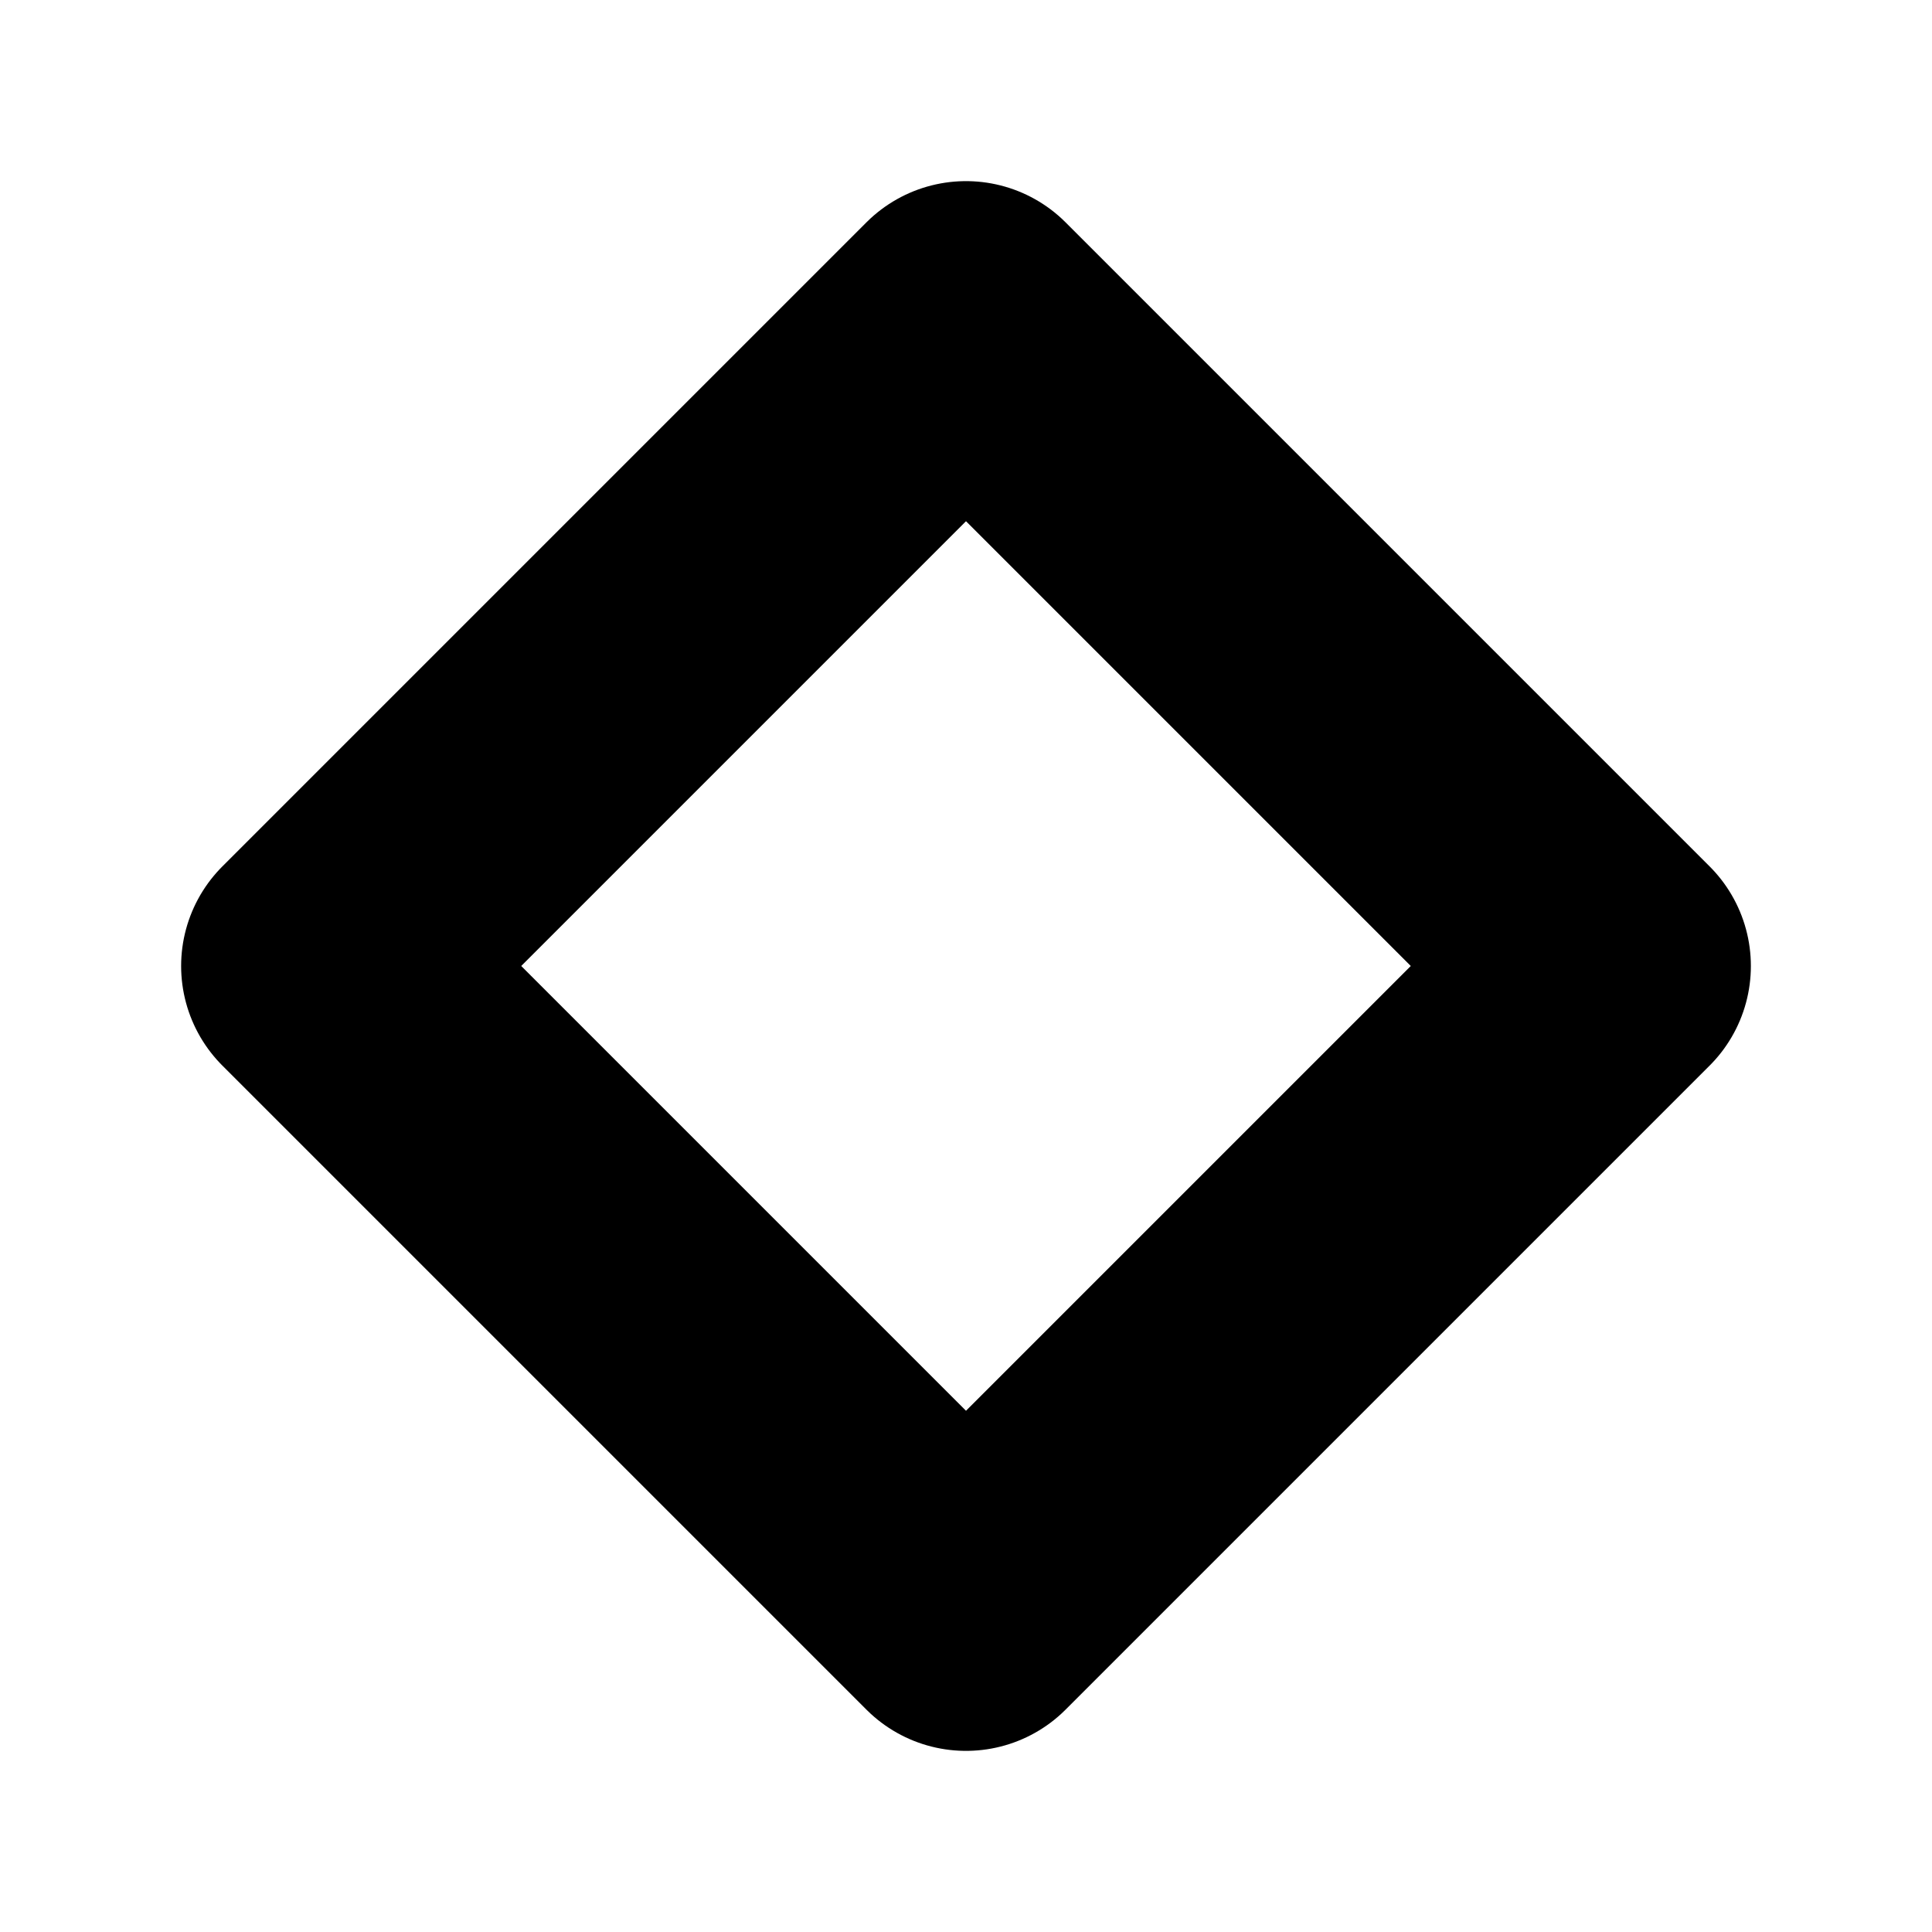
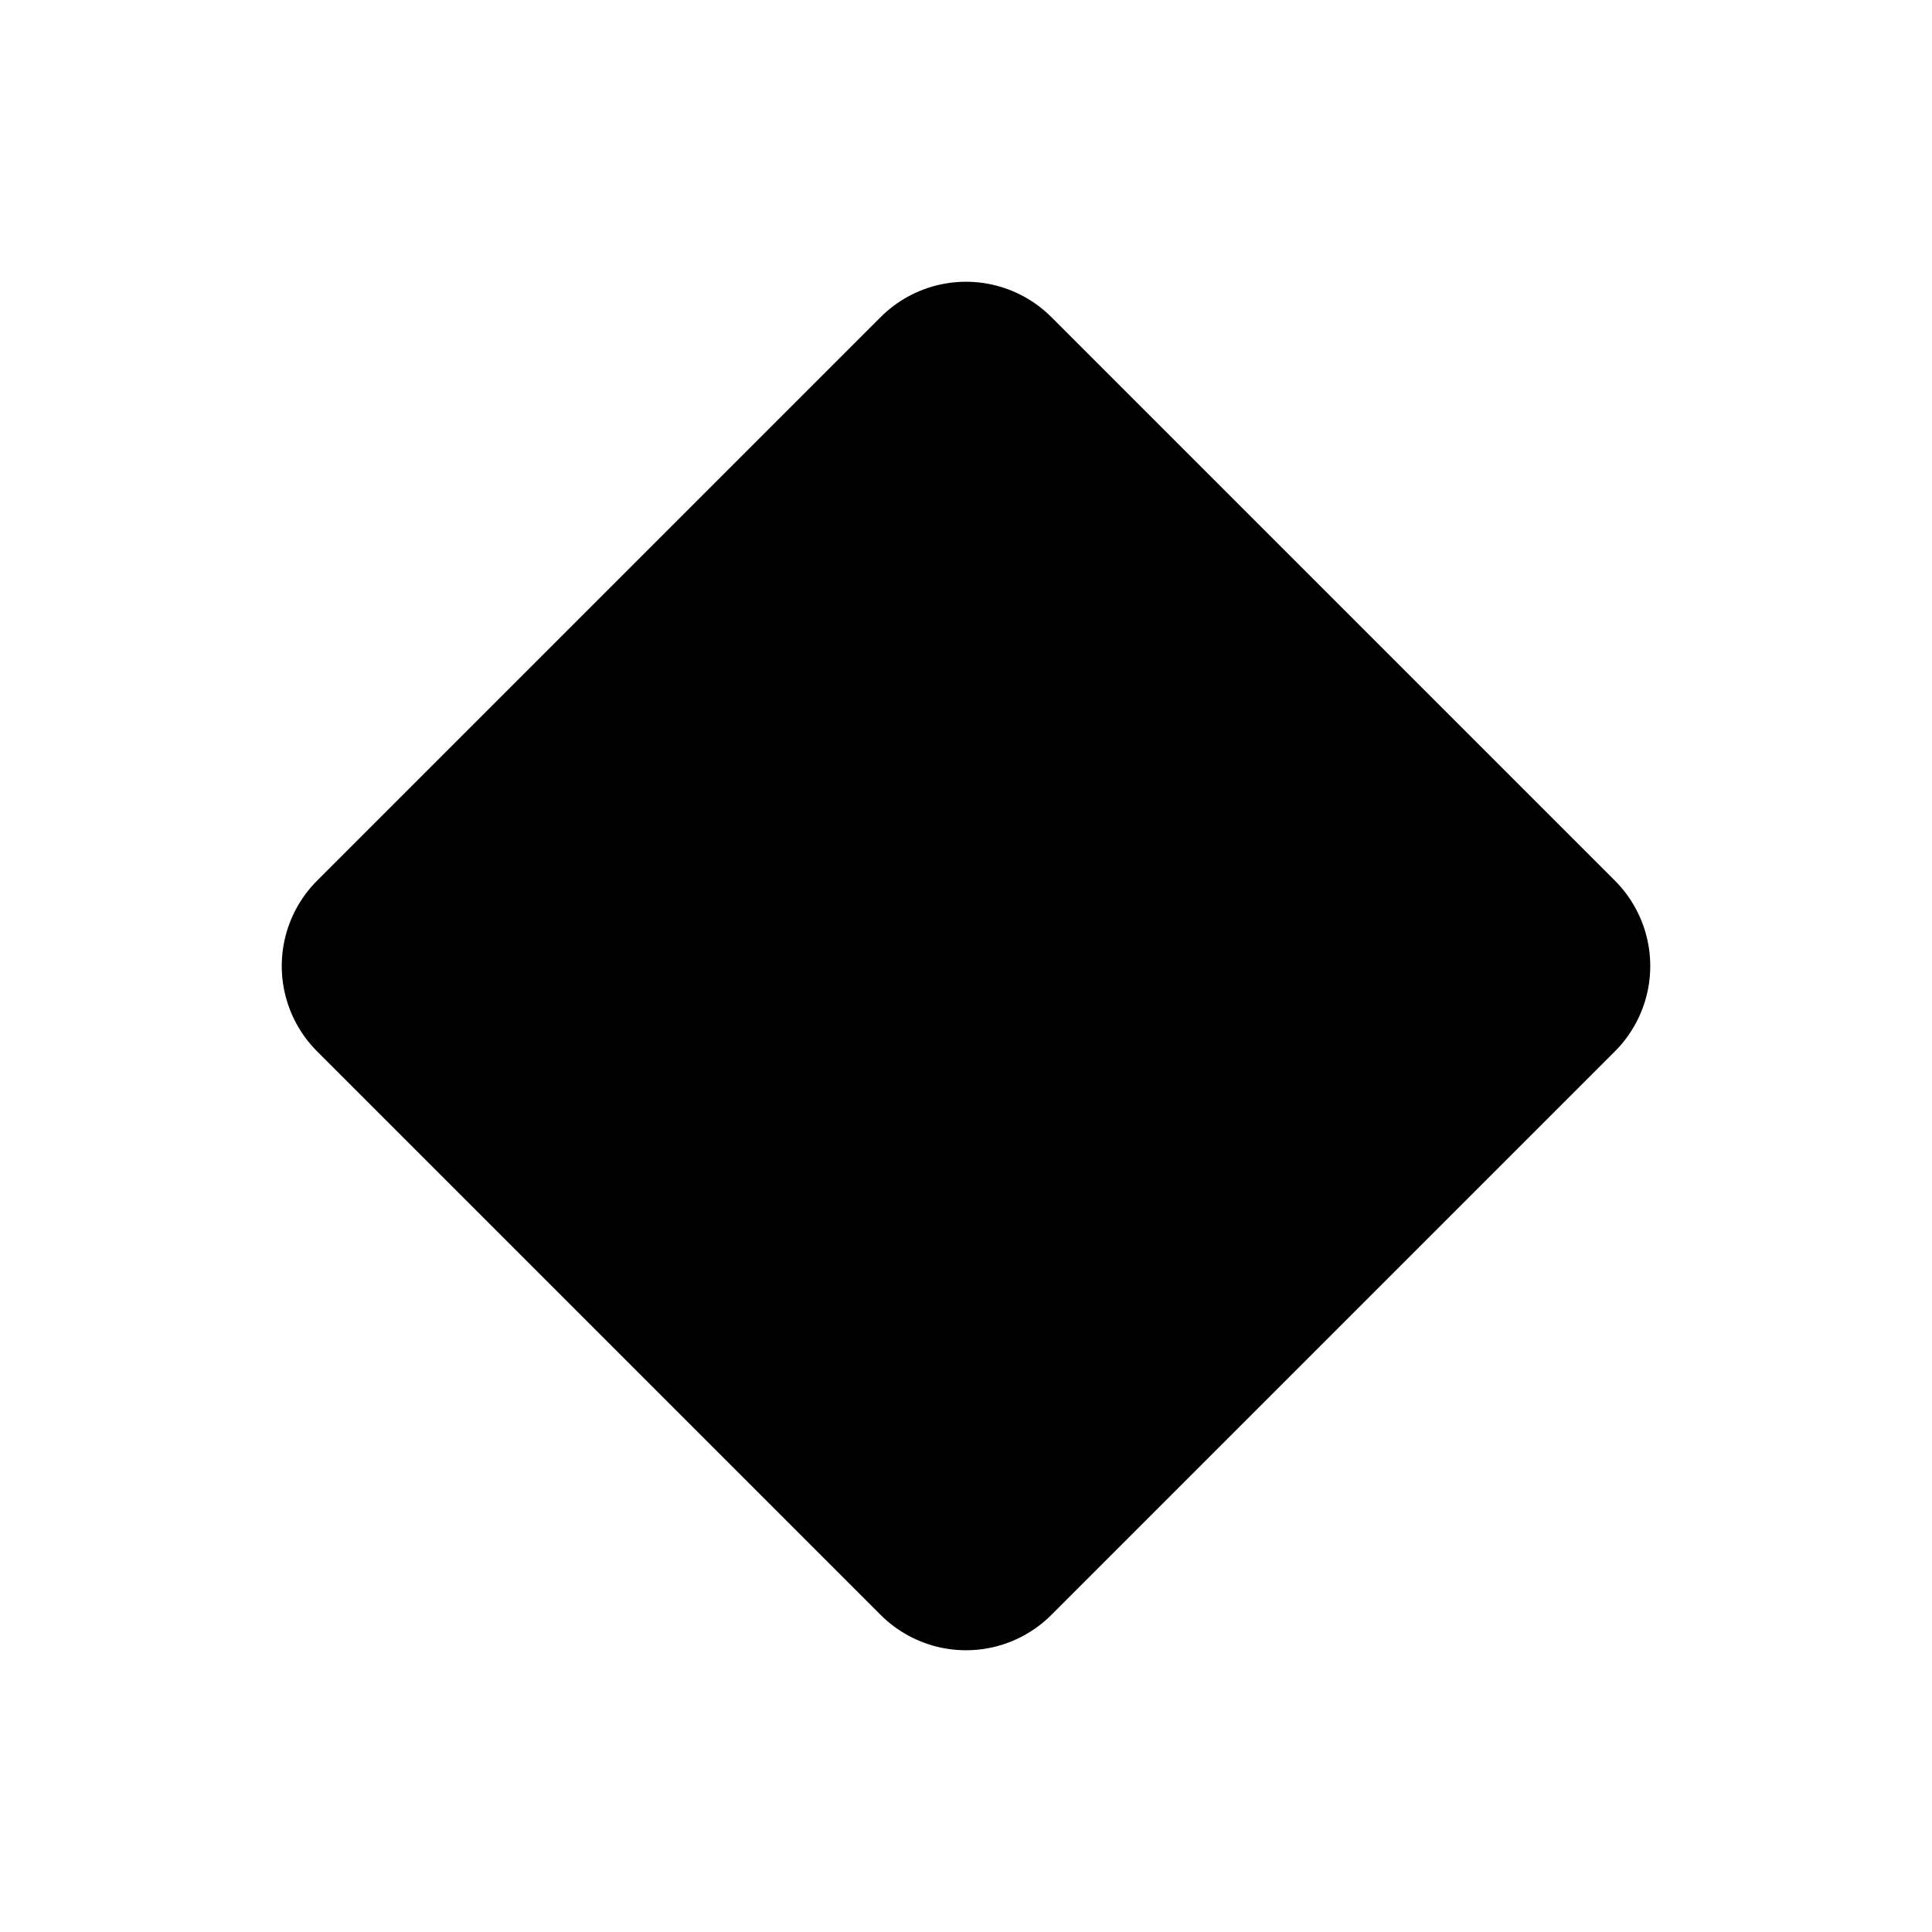
- <svg xmlns="http://www.w3.org/2000/svg" viewBox="0 0 24 24" fill="none" stroke="currentColor" stroke-width="3.5" stroke-linecap="round" stroke-linejoin="round">
-   <path d="M12 4l8 8-8 8-8-8z" />
+ <svg xmlns="http://www.w3.org/2000/svg" viewBox="0 0 24 24" fill="none" stroke="currentColor" stroke-width="3" stroke-linecap="round" stroke-linejoin="round">
+   <path d="M12 5l7 7-7 7-7-7z" fill="currentColor" />
</svg>
